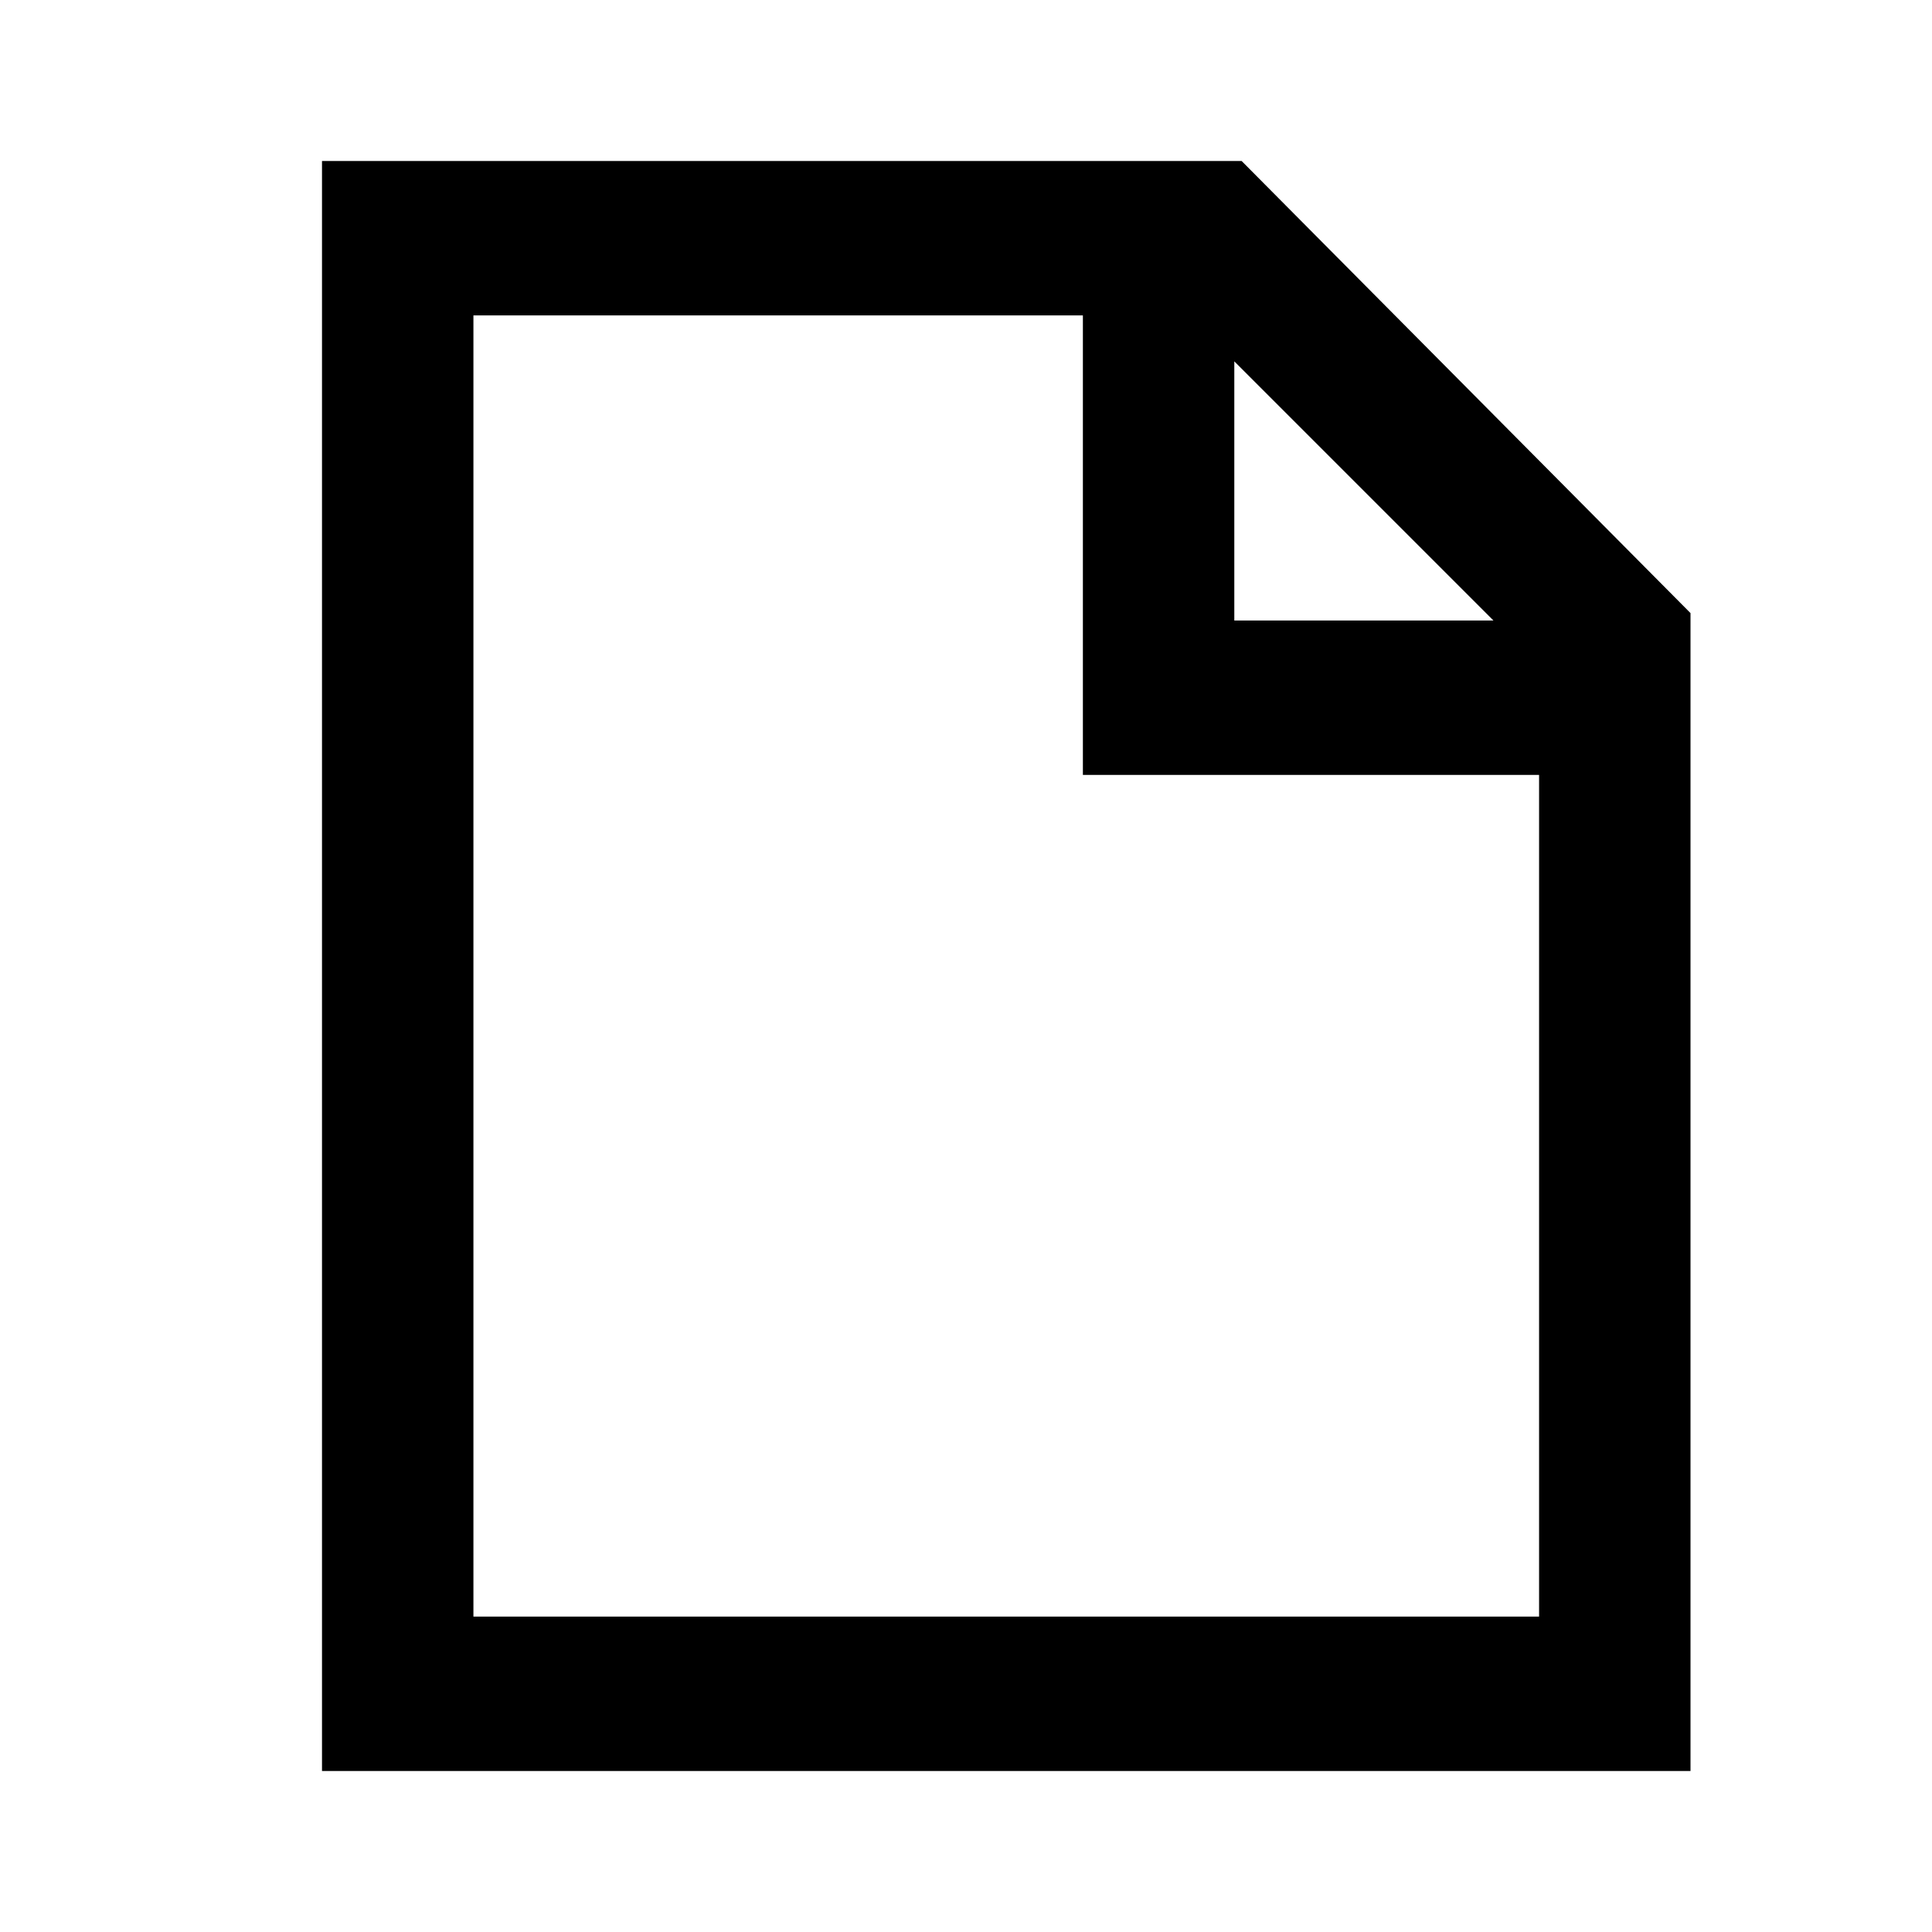
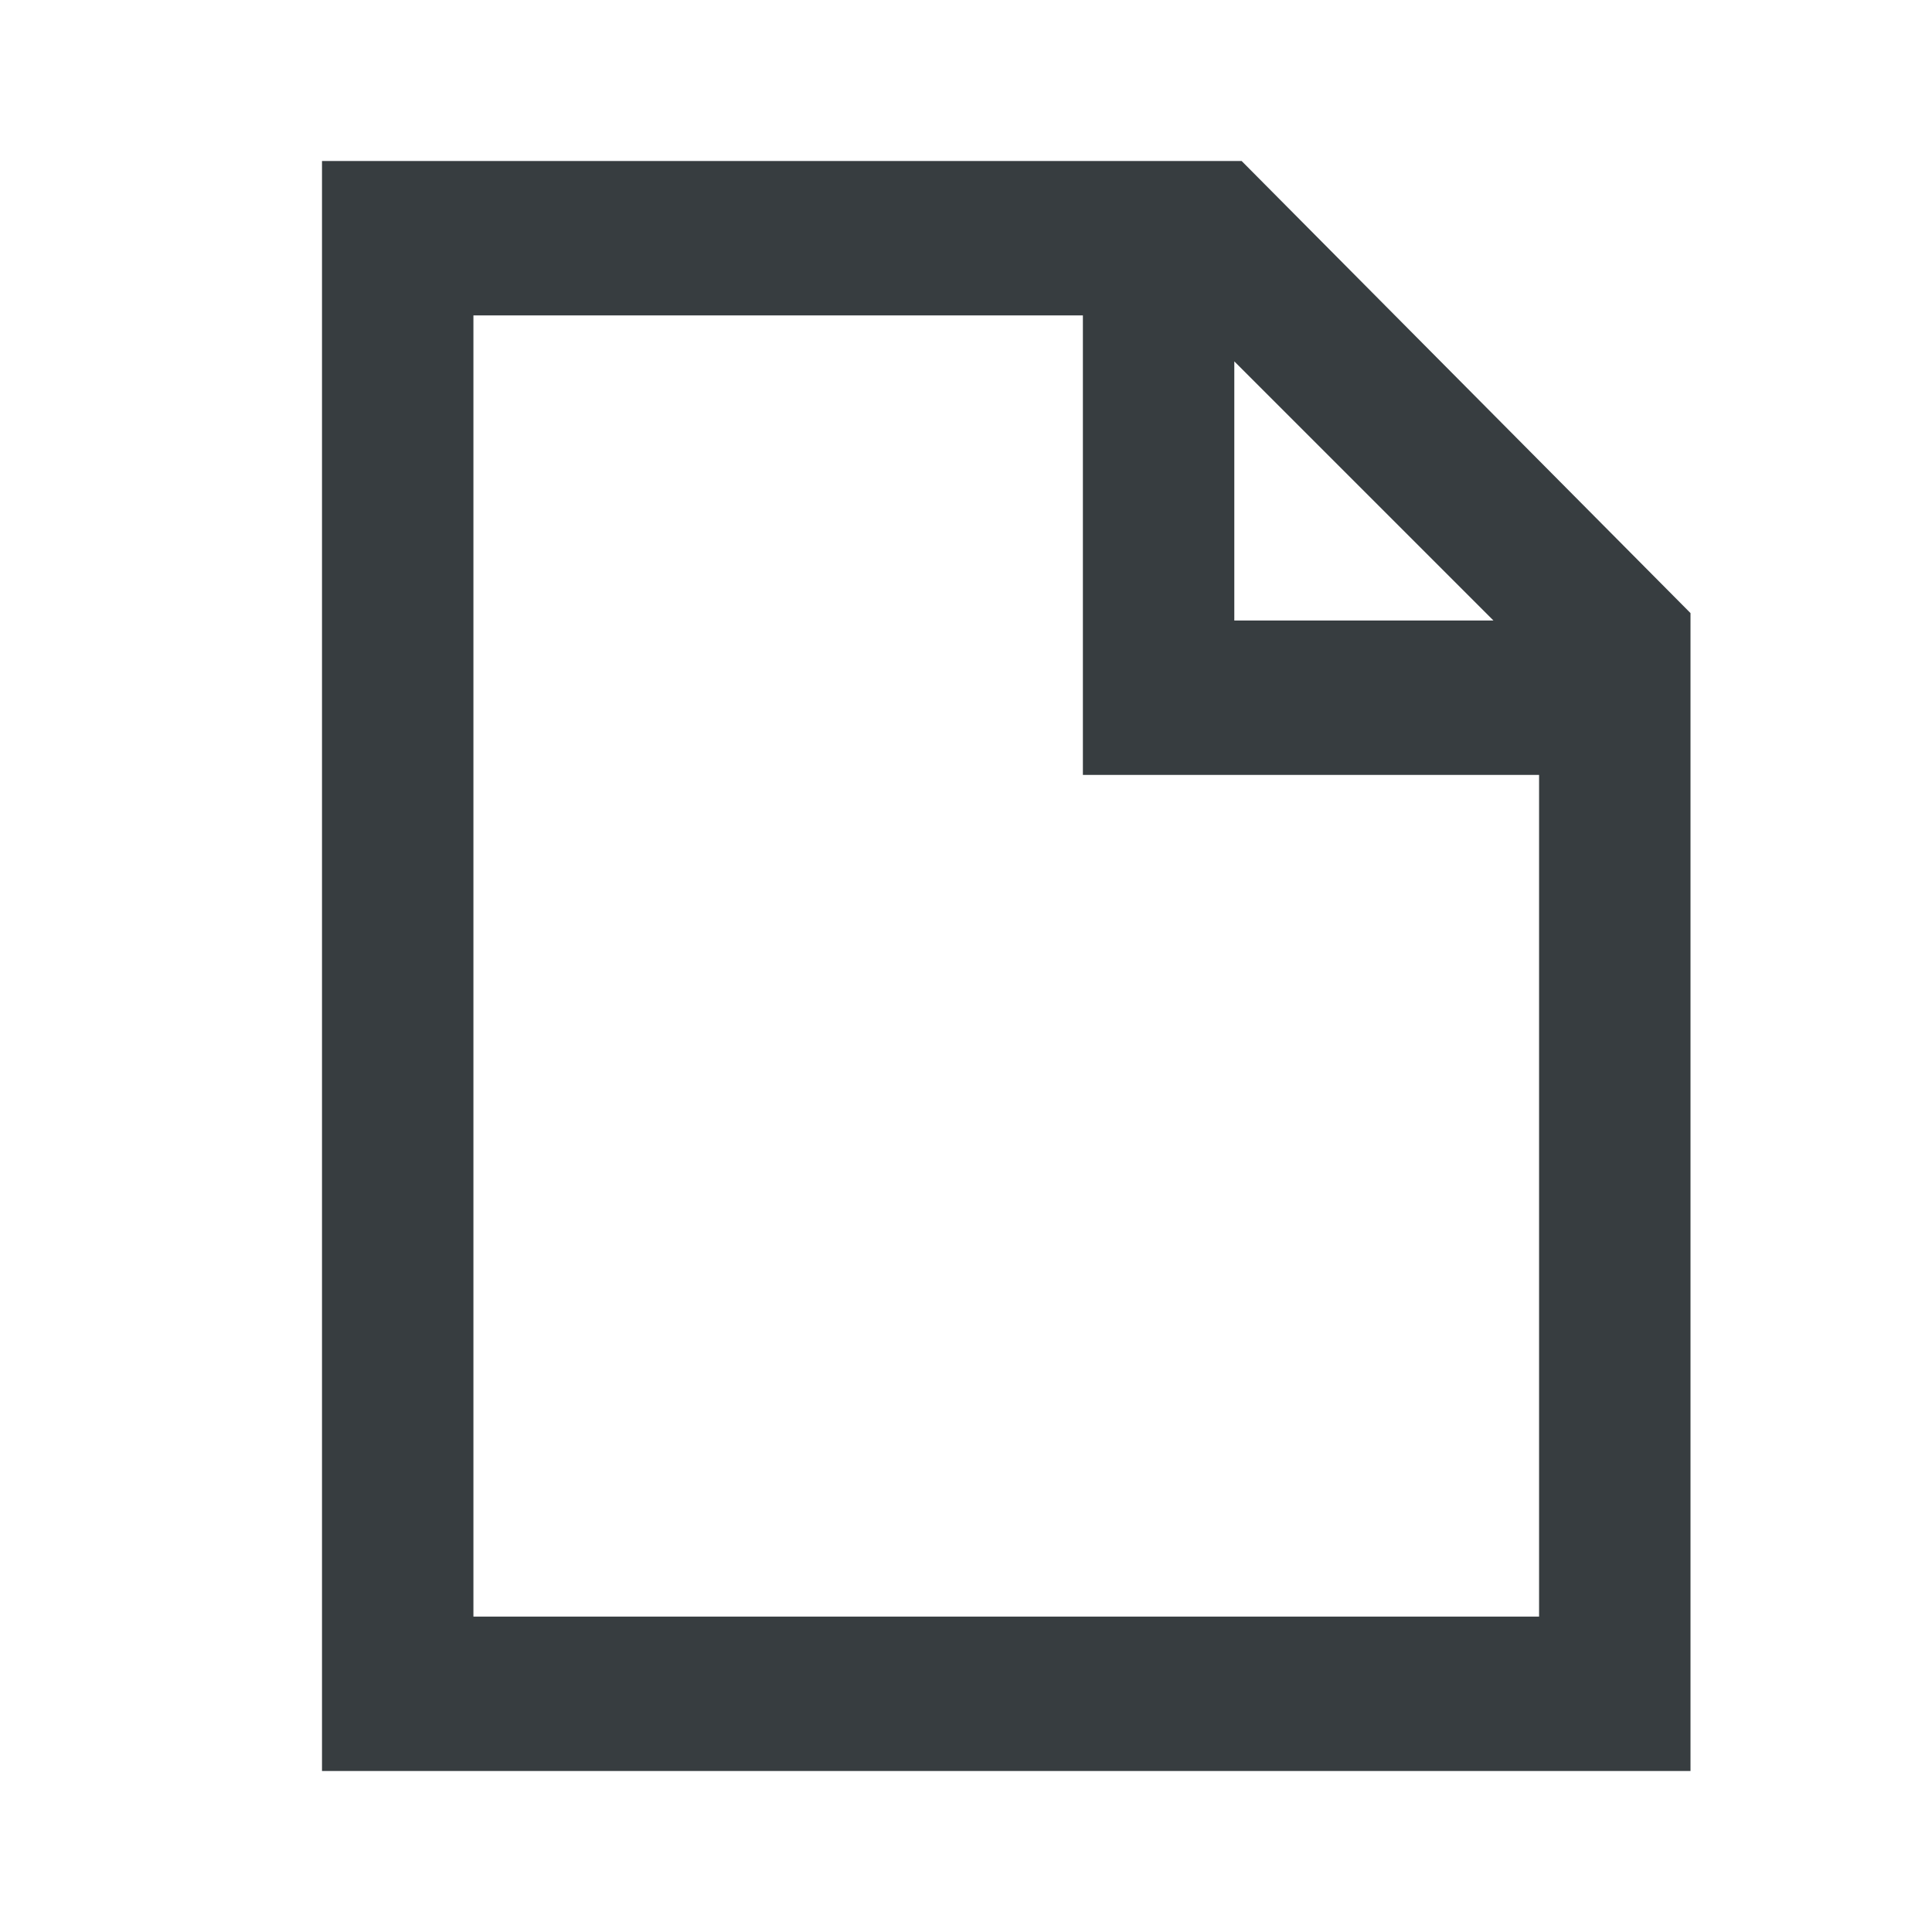
<svg xmlns="http://www.w3.org/2000/svg" width="24" height="24" viewBox="0 0 24 24" fill="none">
-   <path d="M4 2H15.424L21 7.616V22H4V2ZM5.881 3.918V20.082H19.119V9.626H13.452V3.918H5.881ZM15.333 4.489V7.708H18.552L15.333 4.489Z" fill="black" />
+   <path d="M4 2H15.424L21 7.616V22H4V2ZM5.881 3.918V20.082H19.119V9.626H13.452V3.918H5.881ZM15.333 4.489V7.708H18.552L15.333 4.489Z" fill="#373D40" />
</svg>
